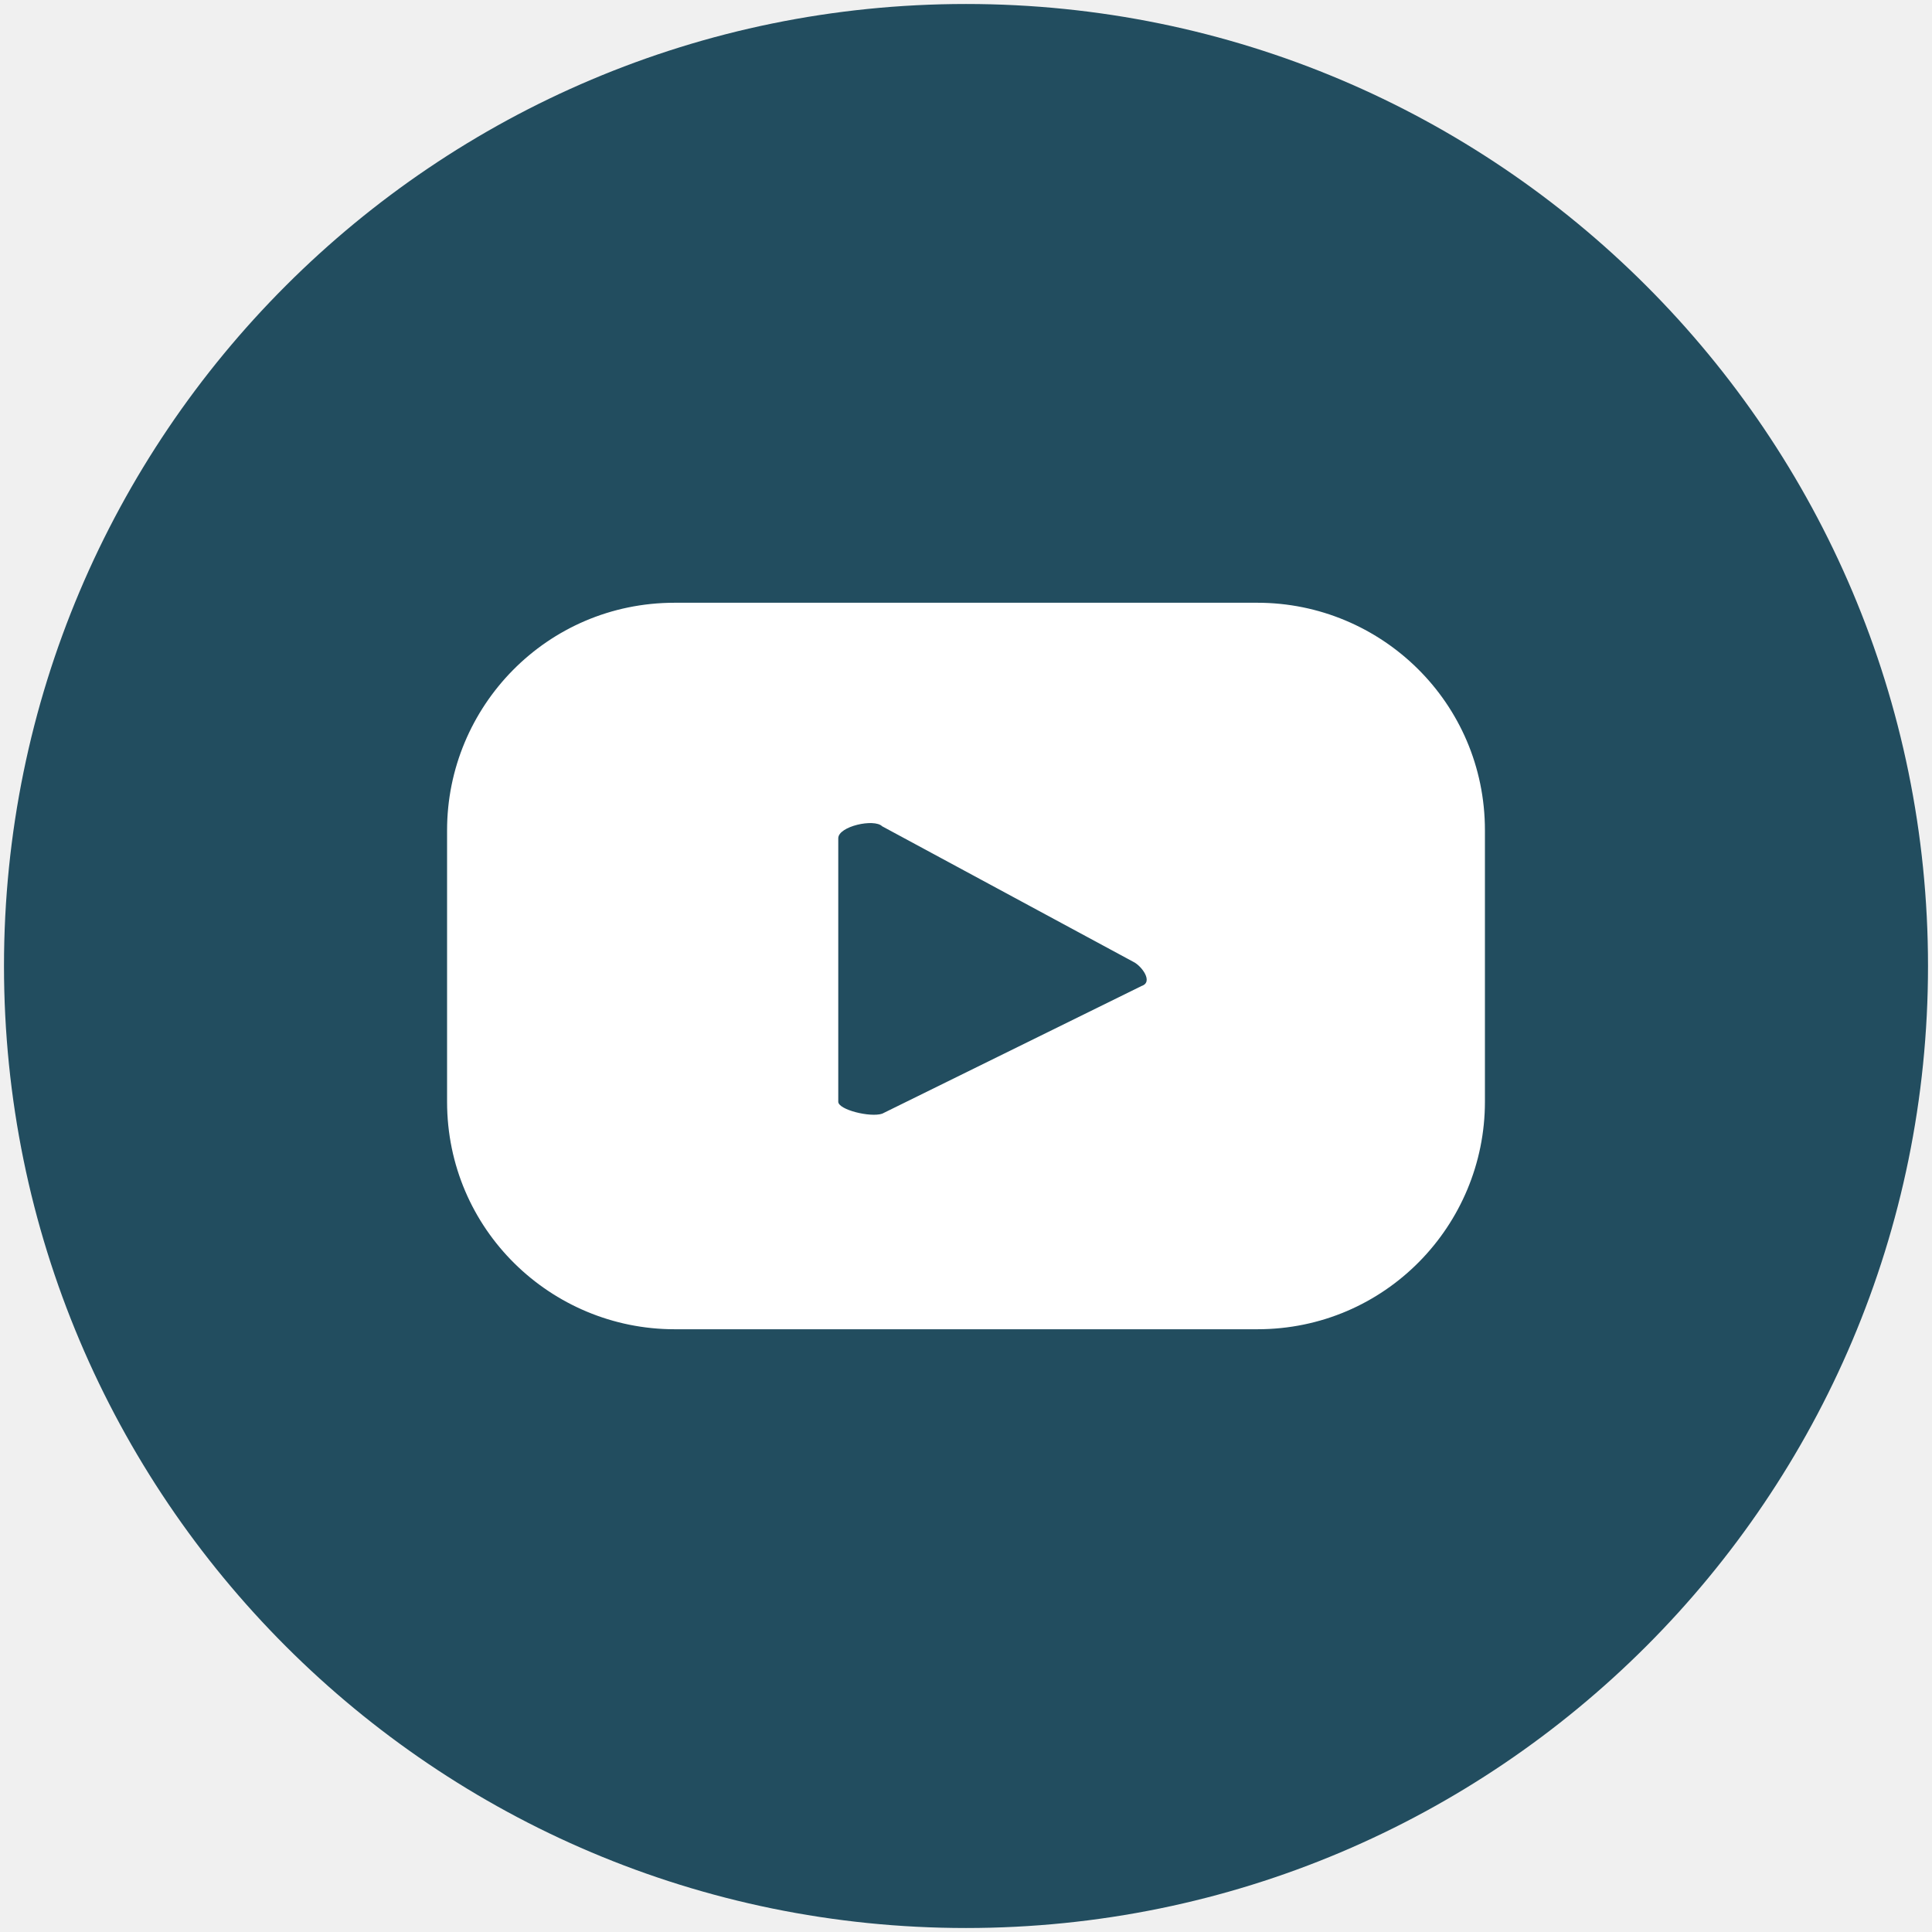
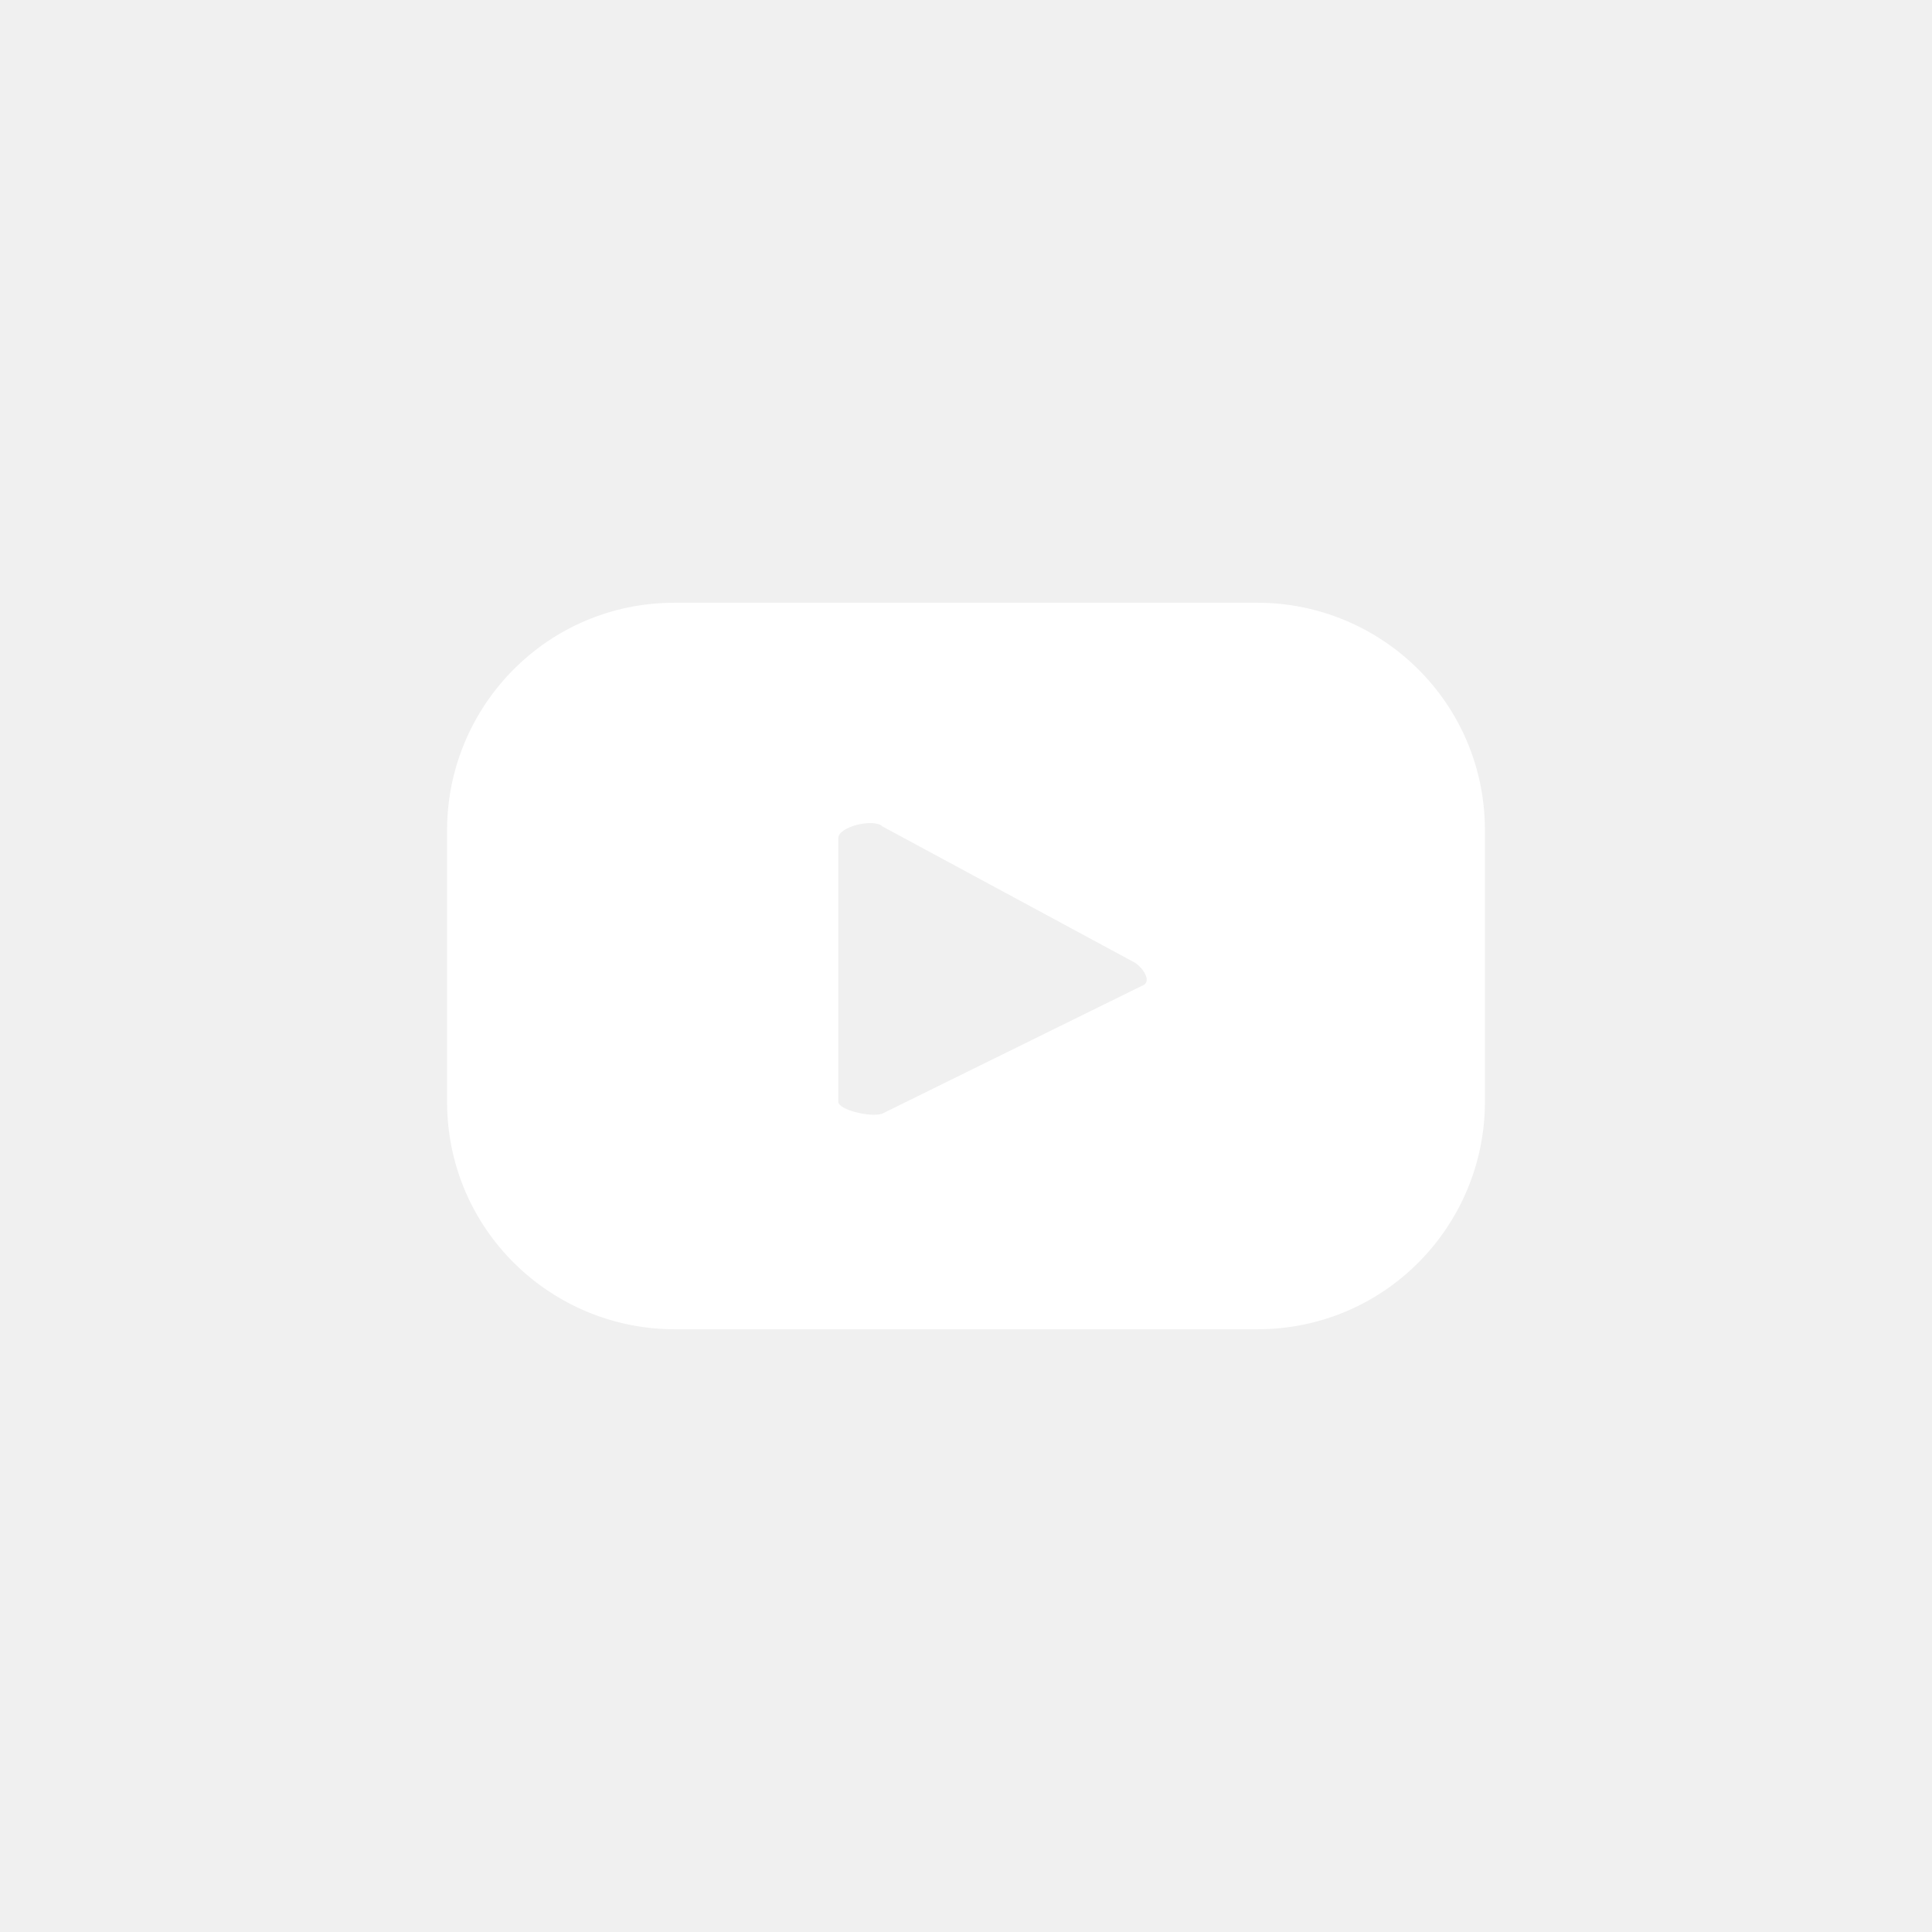
<svg xmlns="http://www.w3.org/2000/svg" version="1.1" id="Calque_1" x="0px" y="0px" viewBox="0 0 48.4 48.4" style="enable-background:new 0 0 48.4 48.4;" xml:space="preserve">
  <style type="text/css">
- 	.st0{fill:#224D5F;}
- 	.st1{fill:#FFFFFF;}
+ 	.st0{fill:#FFFFFF;}
</style>
  <g>
-     <ellipse class="st0" cx="24.2" cy="24.2" rx="24.1" ry="24.1" />
-     <path class="st1" d="M37.2,20.8c0-3.2-2.6-5.7-5.7-5.7H16.9c-3.2,0-5.7,2.6-5.7,5.7v6.8c0,3.2,2.6,5.7,5.7,5.7h14.6   c3.2,0,5.7-2.6,5.7-5.7V20.8z M28.6,24.7l-6.5,3.2C21.8,28,21,27.8,21,27.6V21c0-0.3,0.9-0.5,1.1-0.3l6.3,3.4   C28.6,24.2,28.9,24.6,28.6,24.7z" />
+     <path class="st0" d="M37.2,20.8c0-3.2-2.6-5.7-5.7-5.7H16.9c-3.2,0-5.7,2.6-5.7,5.7v6.8c0,3.2,2.6,5.7,5.7,5.7h14.6   c3.2,0,5.7-2.6,5.7-5.7V20.8z M28.6,24.7l-6.5,3.2C21.8,28,21,27.8,21,27.6V21c0-0.3,0.9-0.5,1.1-0.3l6.3,3.4   C28.6,24.2,28.9,24.6,28.6,24.7z" />
  </g>
</svg>
